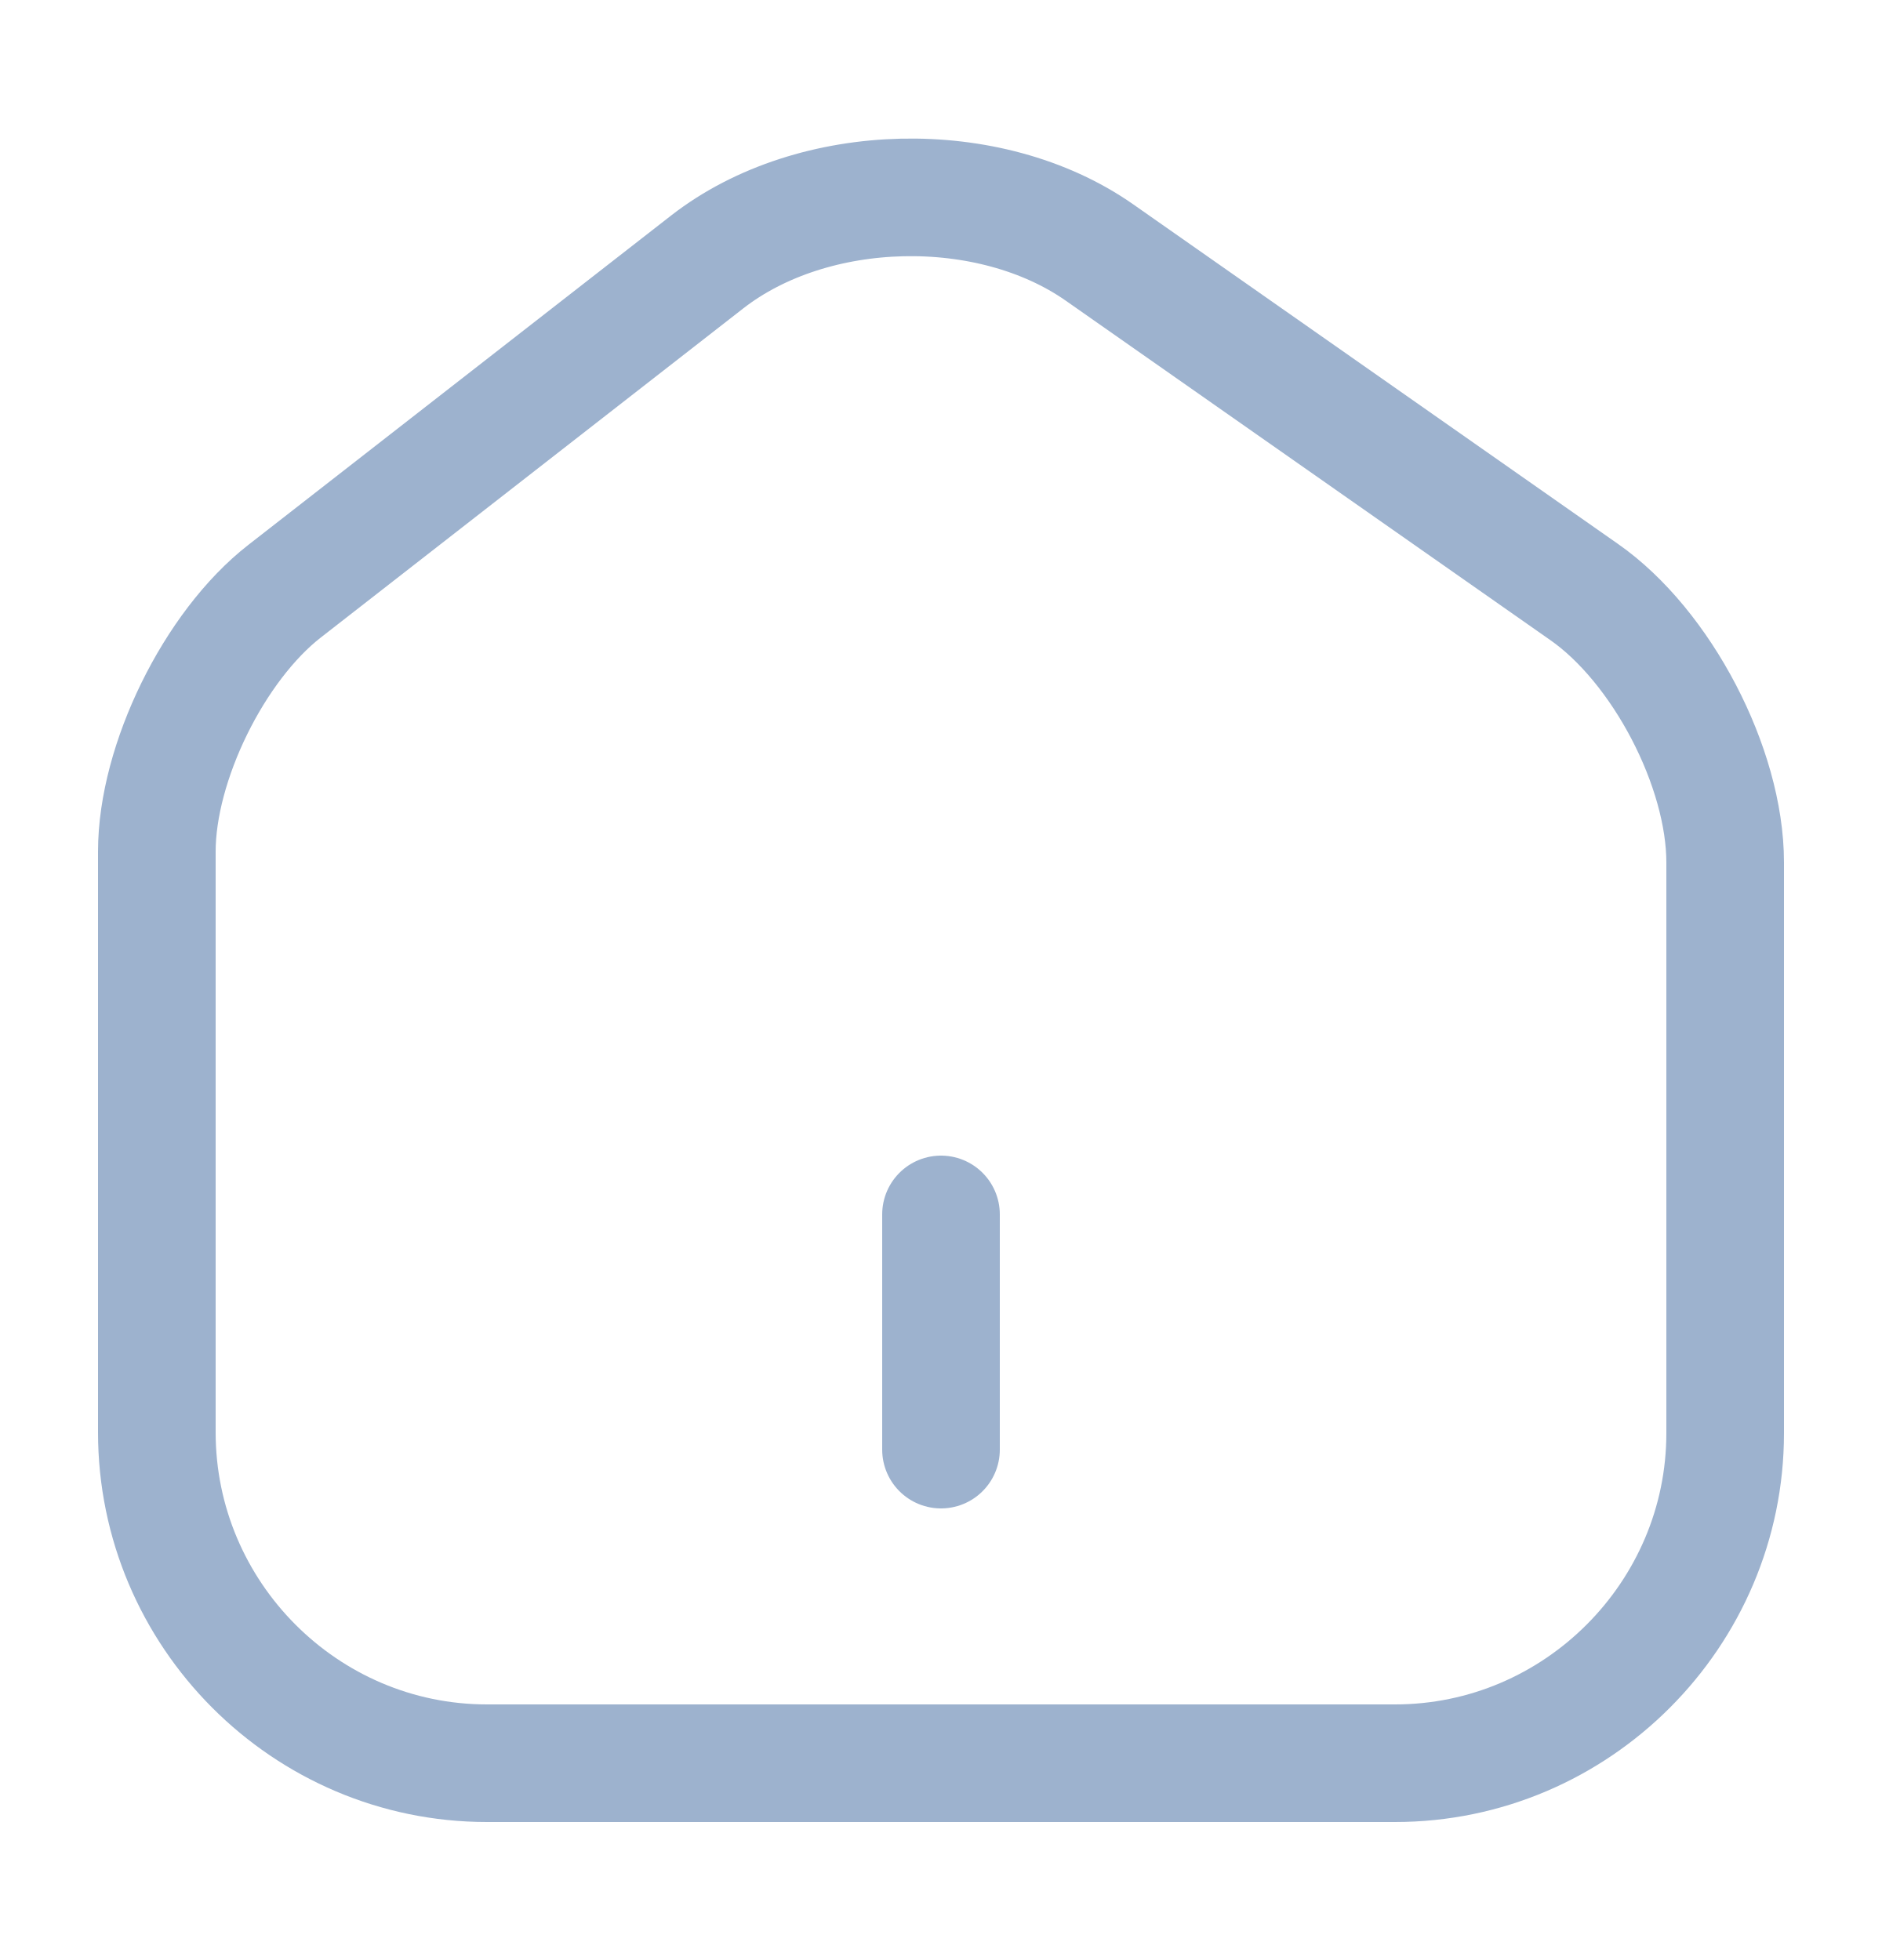
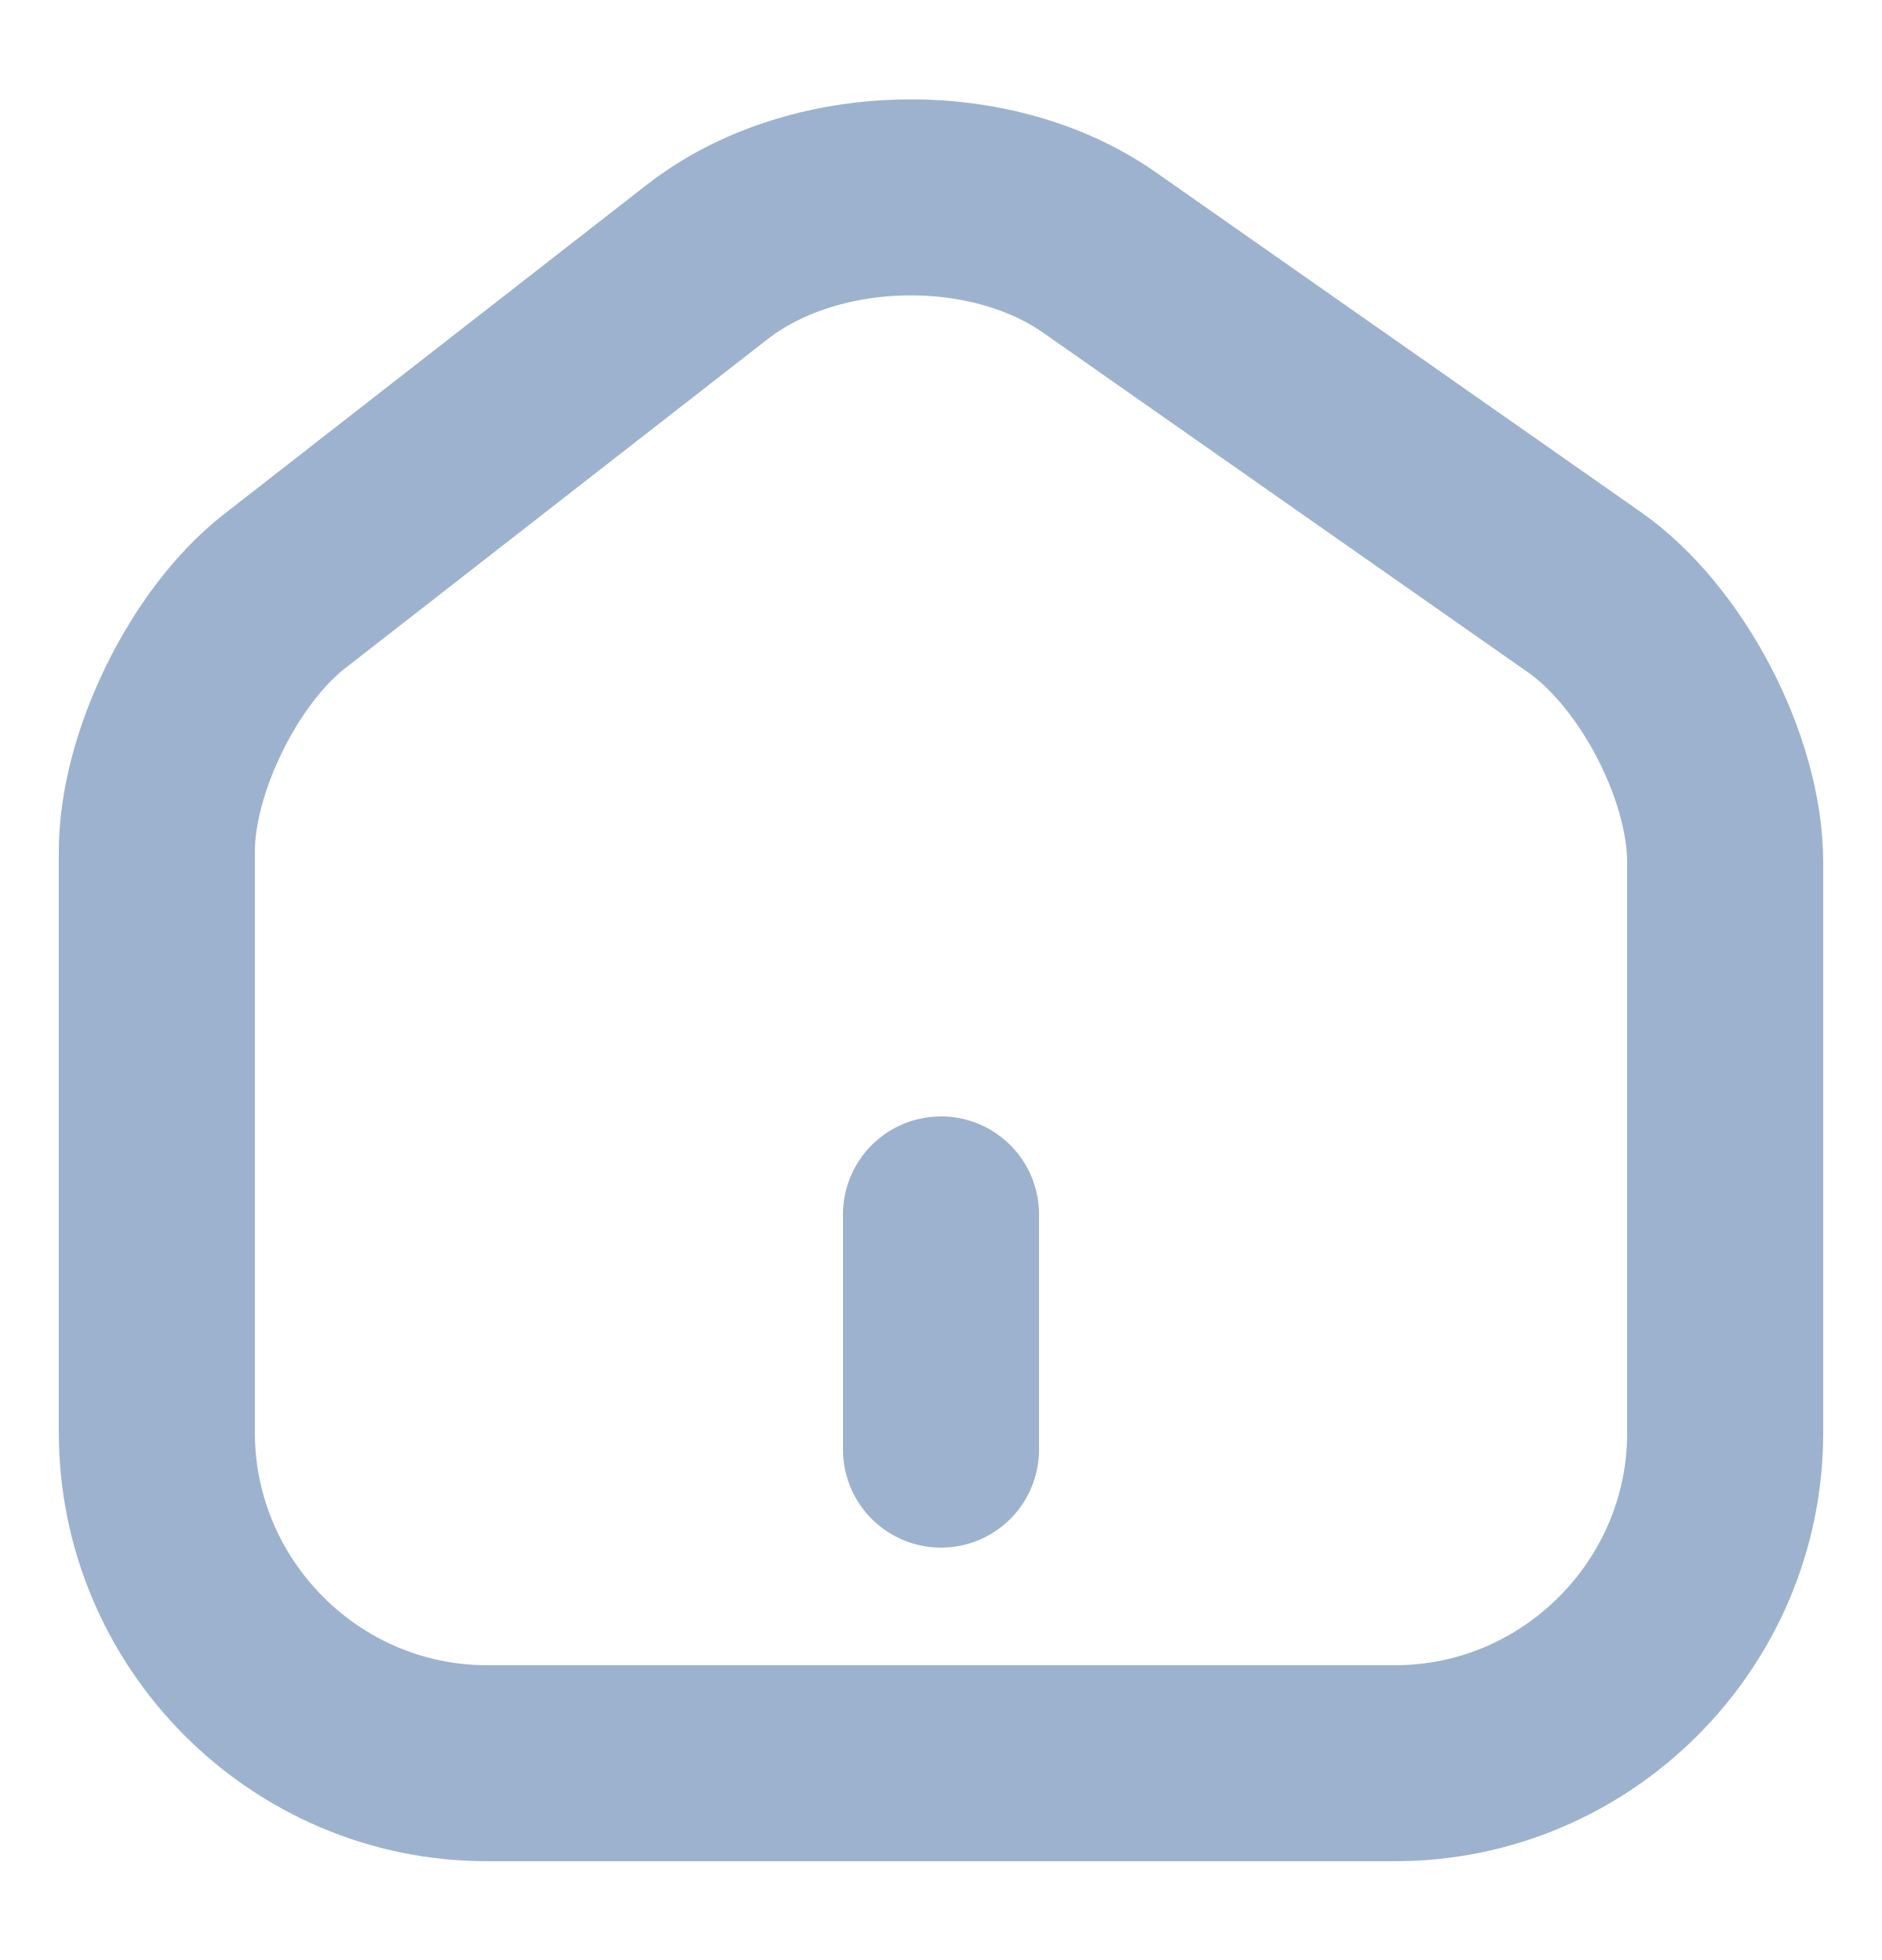
<svg xmlns="http://www.w3.org/2000/svg" width="24" height="25" viewBox="0 0 24 25" fill="none">
-   <path d="M9.02 3.34L3.63 7.54C2.73 8.24 2 9.73 2 10.86V18.27C2 20.59 3.89 22.49 6.21 22.49H17.79C20.11 22.49 22 20.59 22 18.28V11C22 9.79 21.19 8.24 20.2 7.55L14.02 3.22C12.62 2.24 10.37 2.29 9.02 3.34Z" stroke="#9DB2CE" stroke-width="1.5" stroke-linecap="round" stroke-linejoin="round" />
-   <path d="M12 18.49V15.49V18.49Z" fill="#9DB2CE" />
-   <path d="M12 18.49V15.49" stroke="#9DB2CE" stroke-width="1.5" stroke-linecap="round" stroke-linejoin="round" />
+   <path d="M9.02 3.34L3.63 7.54C2.73 8.24 2 9.73 2 10.86V18.27C2 20.59 3.89 22.49 6.21 22.49H17.79C20.11 22.49 22 20.59 22 18.28V11C22 9.79 21.19 8.24 20.2 7.55L14.02 3.22C12.62 2.24 10.37 2.29 9.02 3.34Z" stroke="#9DB2CE" stroke-width="2.5" stroke-linecap="round" stroke-linejoin="round" />
+   <path d="M12 18.49V15.49Z" fill="#9DB2CE" />
+   <path d="M12 18.49V15.49" stroke="#9DB2CE" stroke-width="2.5" stroke-linecap="round" stroke-linejoin="round" />
</svg>
